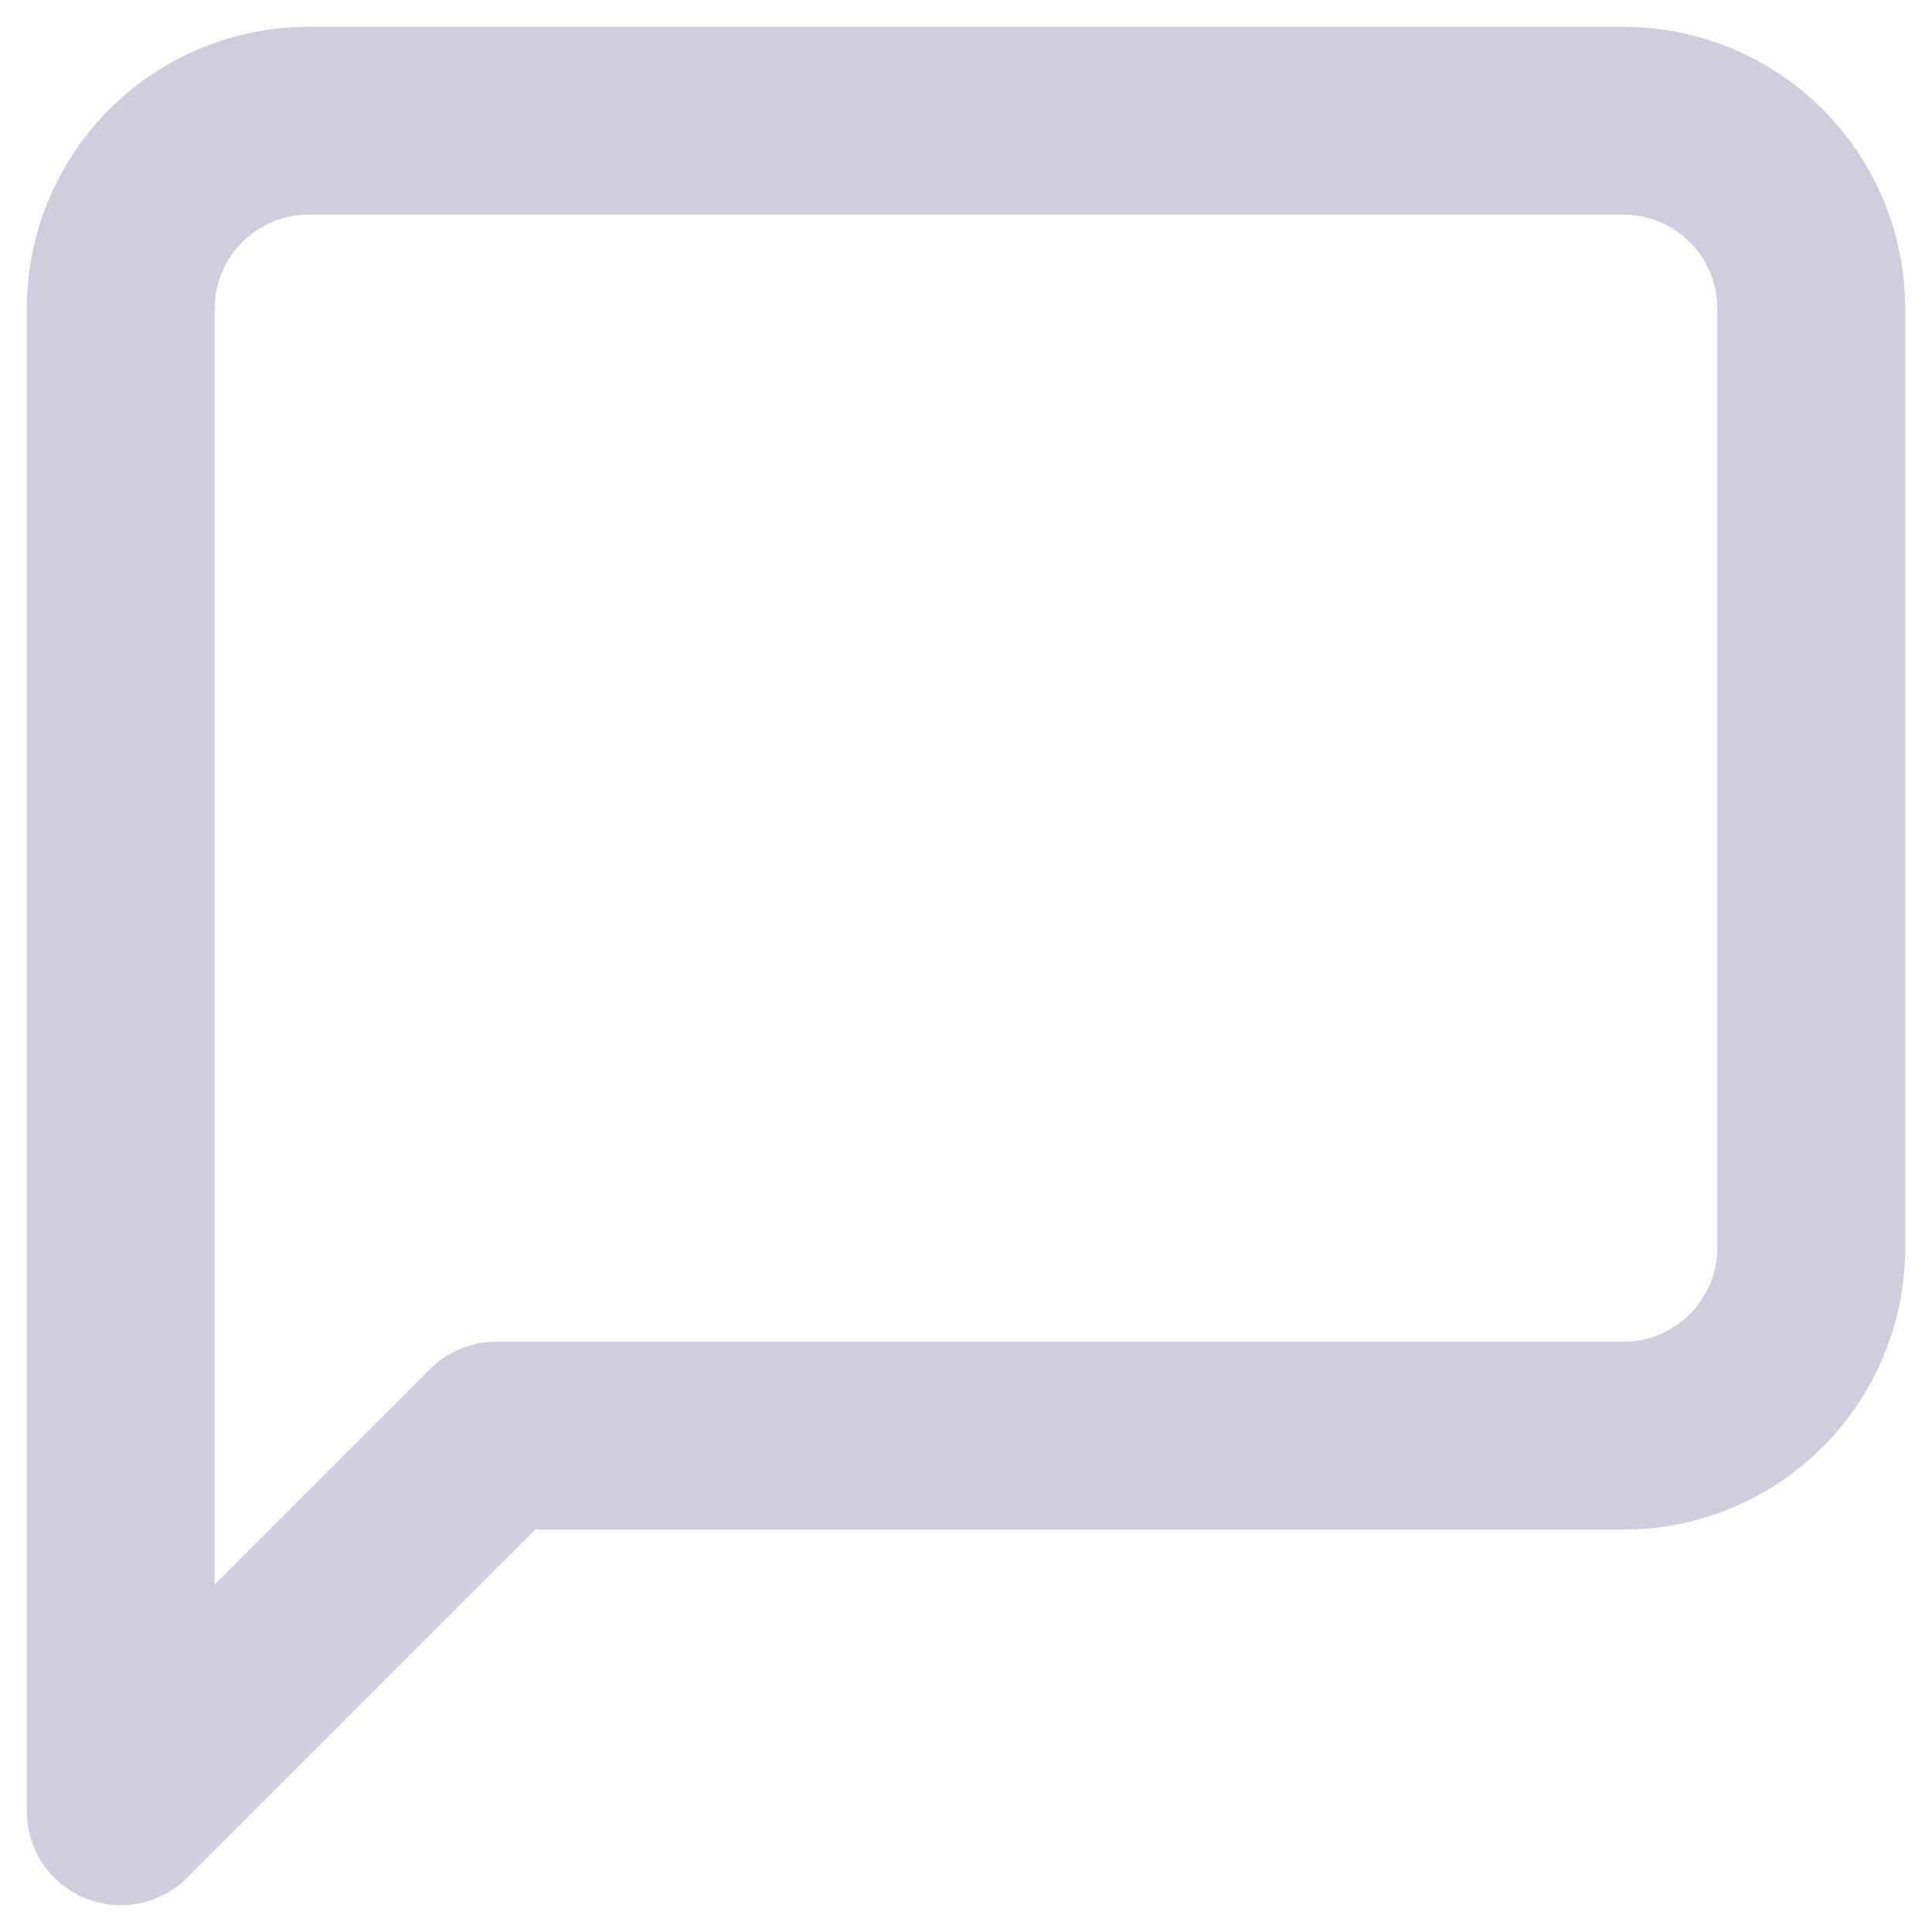
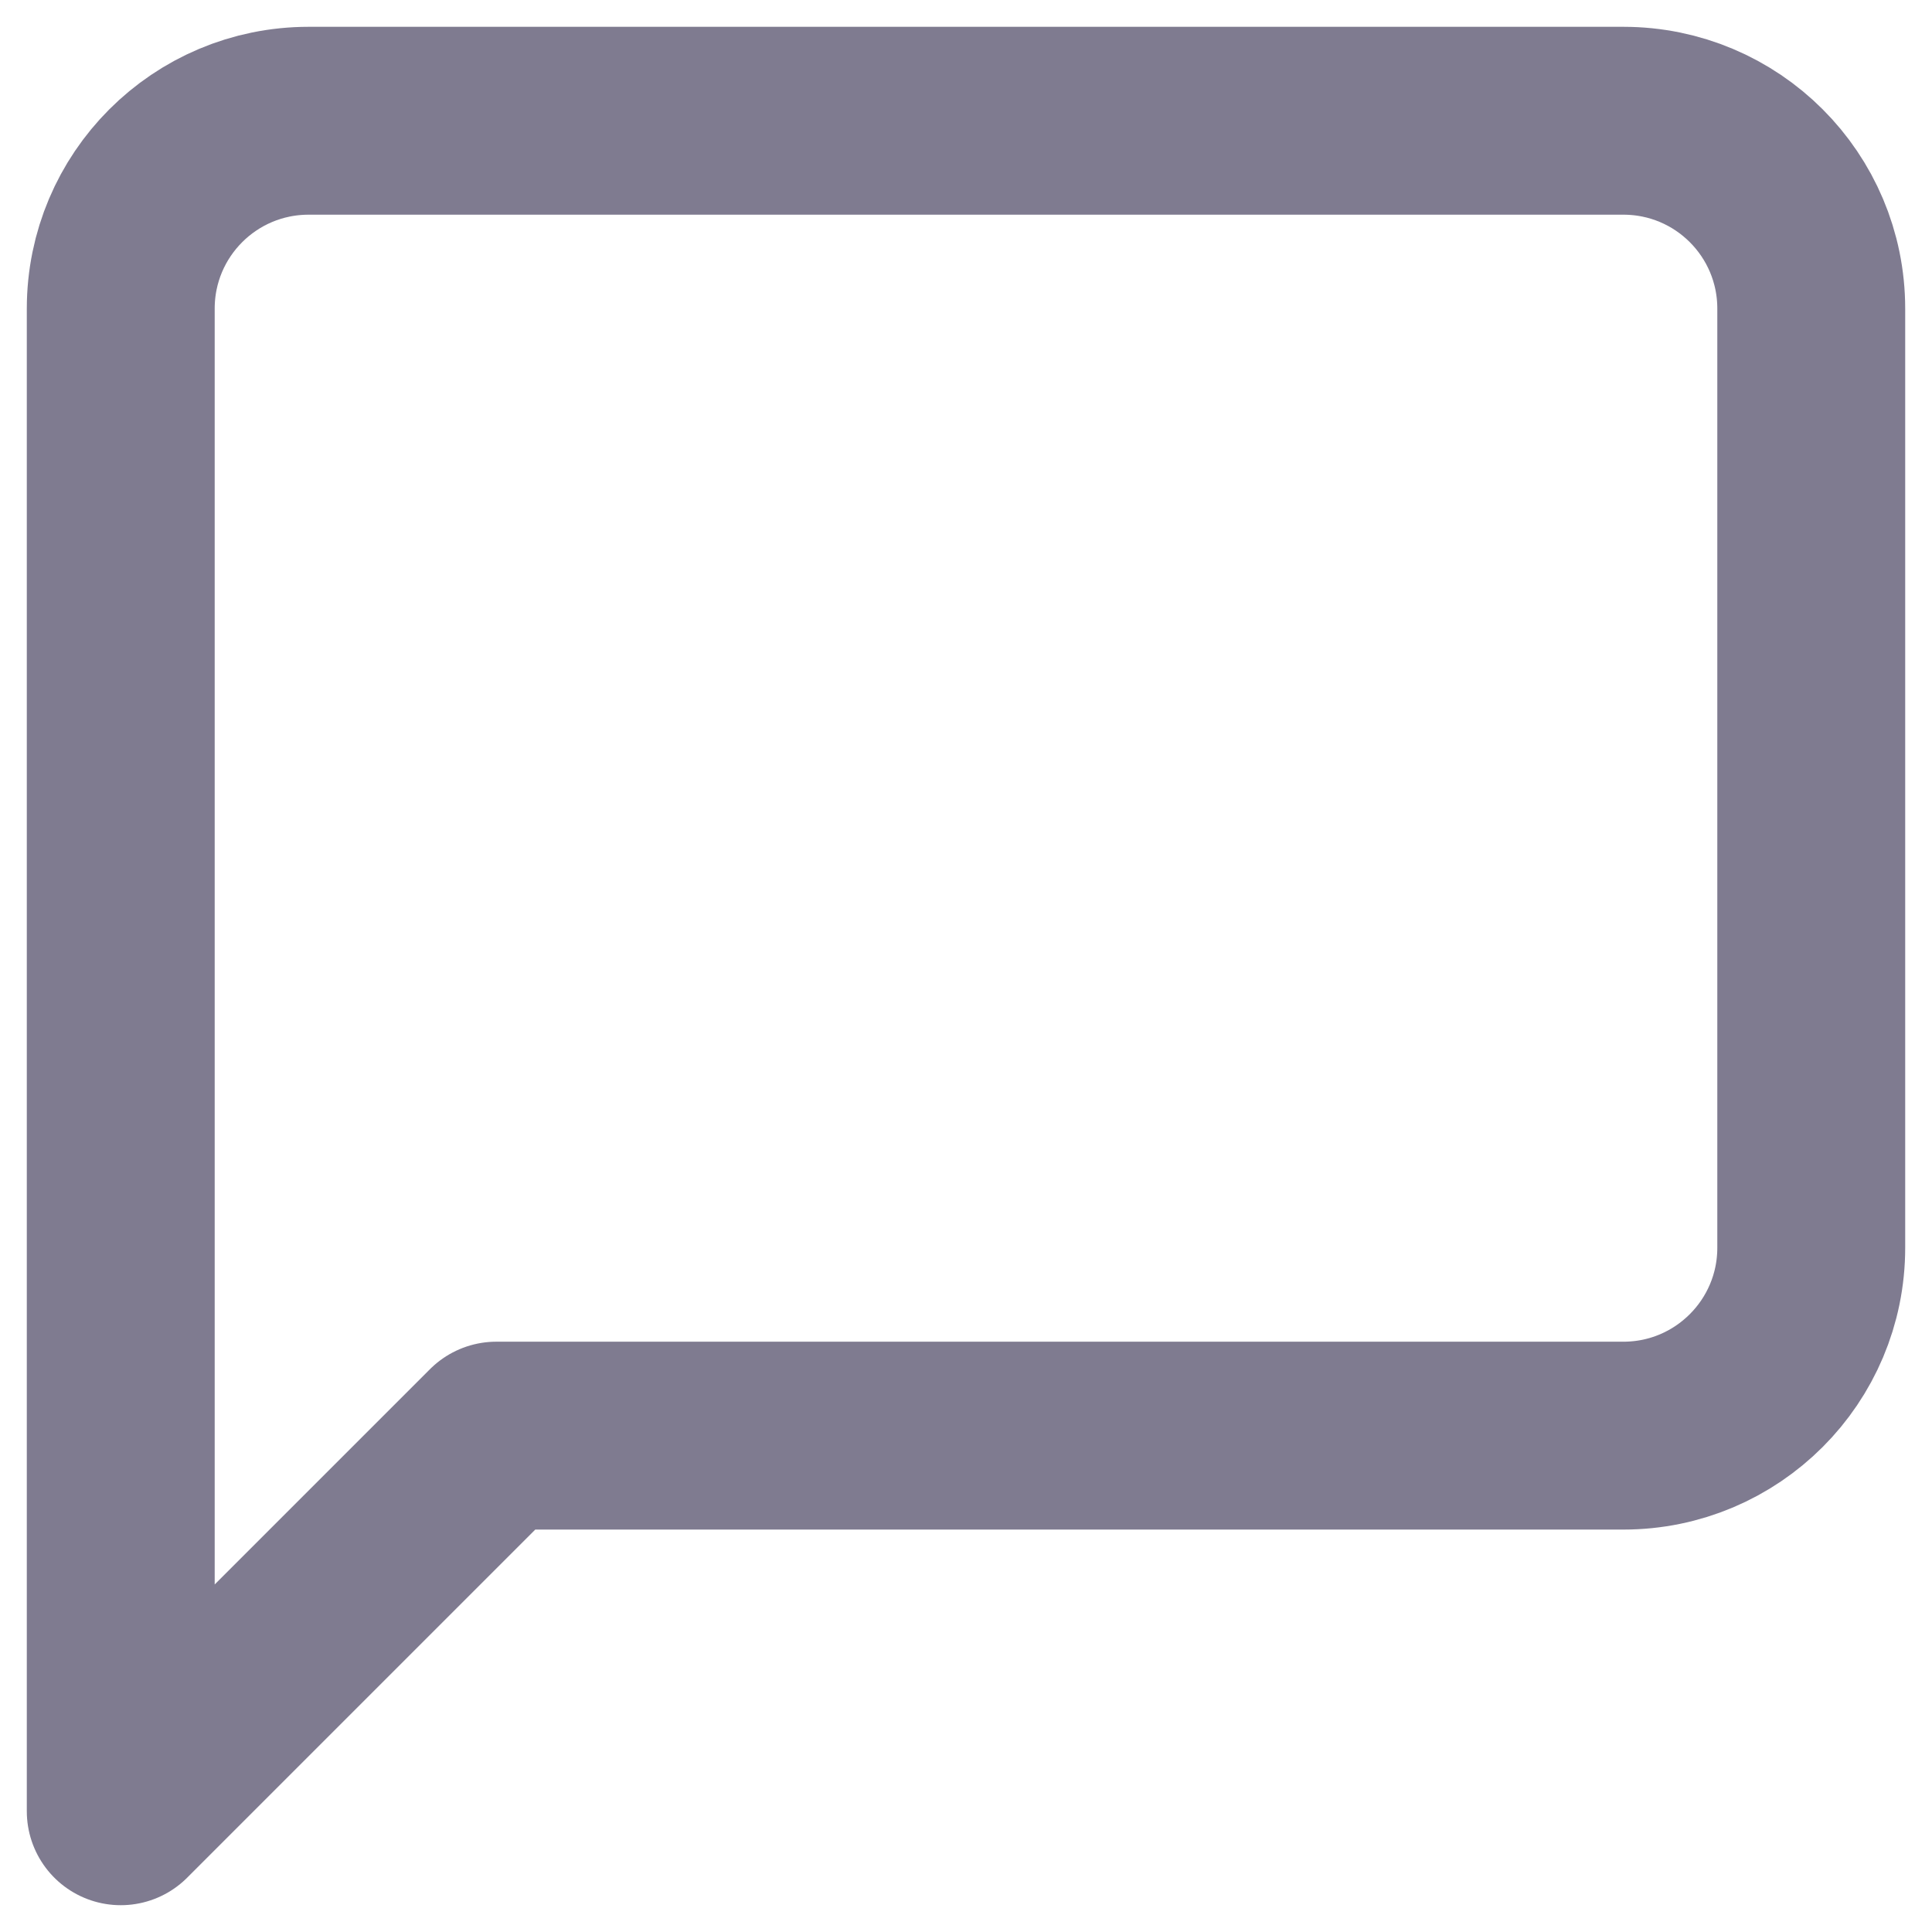
<svg xmlns="http://www.w3.org/2000/svg" width="12" height="12" viewBox="0 0 12 12" fill="none">
-   <path fill-rule="evenodd" clip-rule="evenodd" d="M11.25 7.75C11.25 8.394 10.728 8.917 10.083 8.917H3.083L0.75 11.25V1.917C0.75 1.272 1.272 0.75 1.917 0.75H10.083C10.728 0.75 11.25 1.272 11.25 1.917V7.75Z" stroke="#C9C6D7" stroke-opacity="0.87" stroke-width="1.167" stroke-linecap="round" stroke-linejoin="round" />
+   <path fill-rule="evenodd" clip-rule="evenodd" d="M11.25 7.75C11.25 8.394 10.728 8.917 10.083 8.917H3.083L0.75 11.25V1.917C0.75 1.272 1.272 0.75 1.917 0.75H10.083C10.728 0.75 11.25 1.272 11.25 1.917V7.75Z" stroke="#6C6880" stroke-opacity="0.87" stroke-width="1.167" stroke-linecap="round" stroke-linejoin="round" />
</svg>
